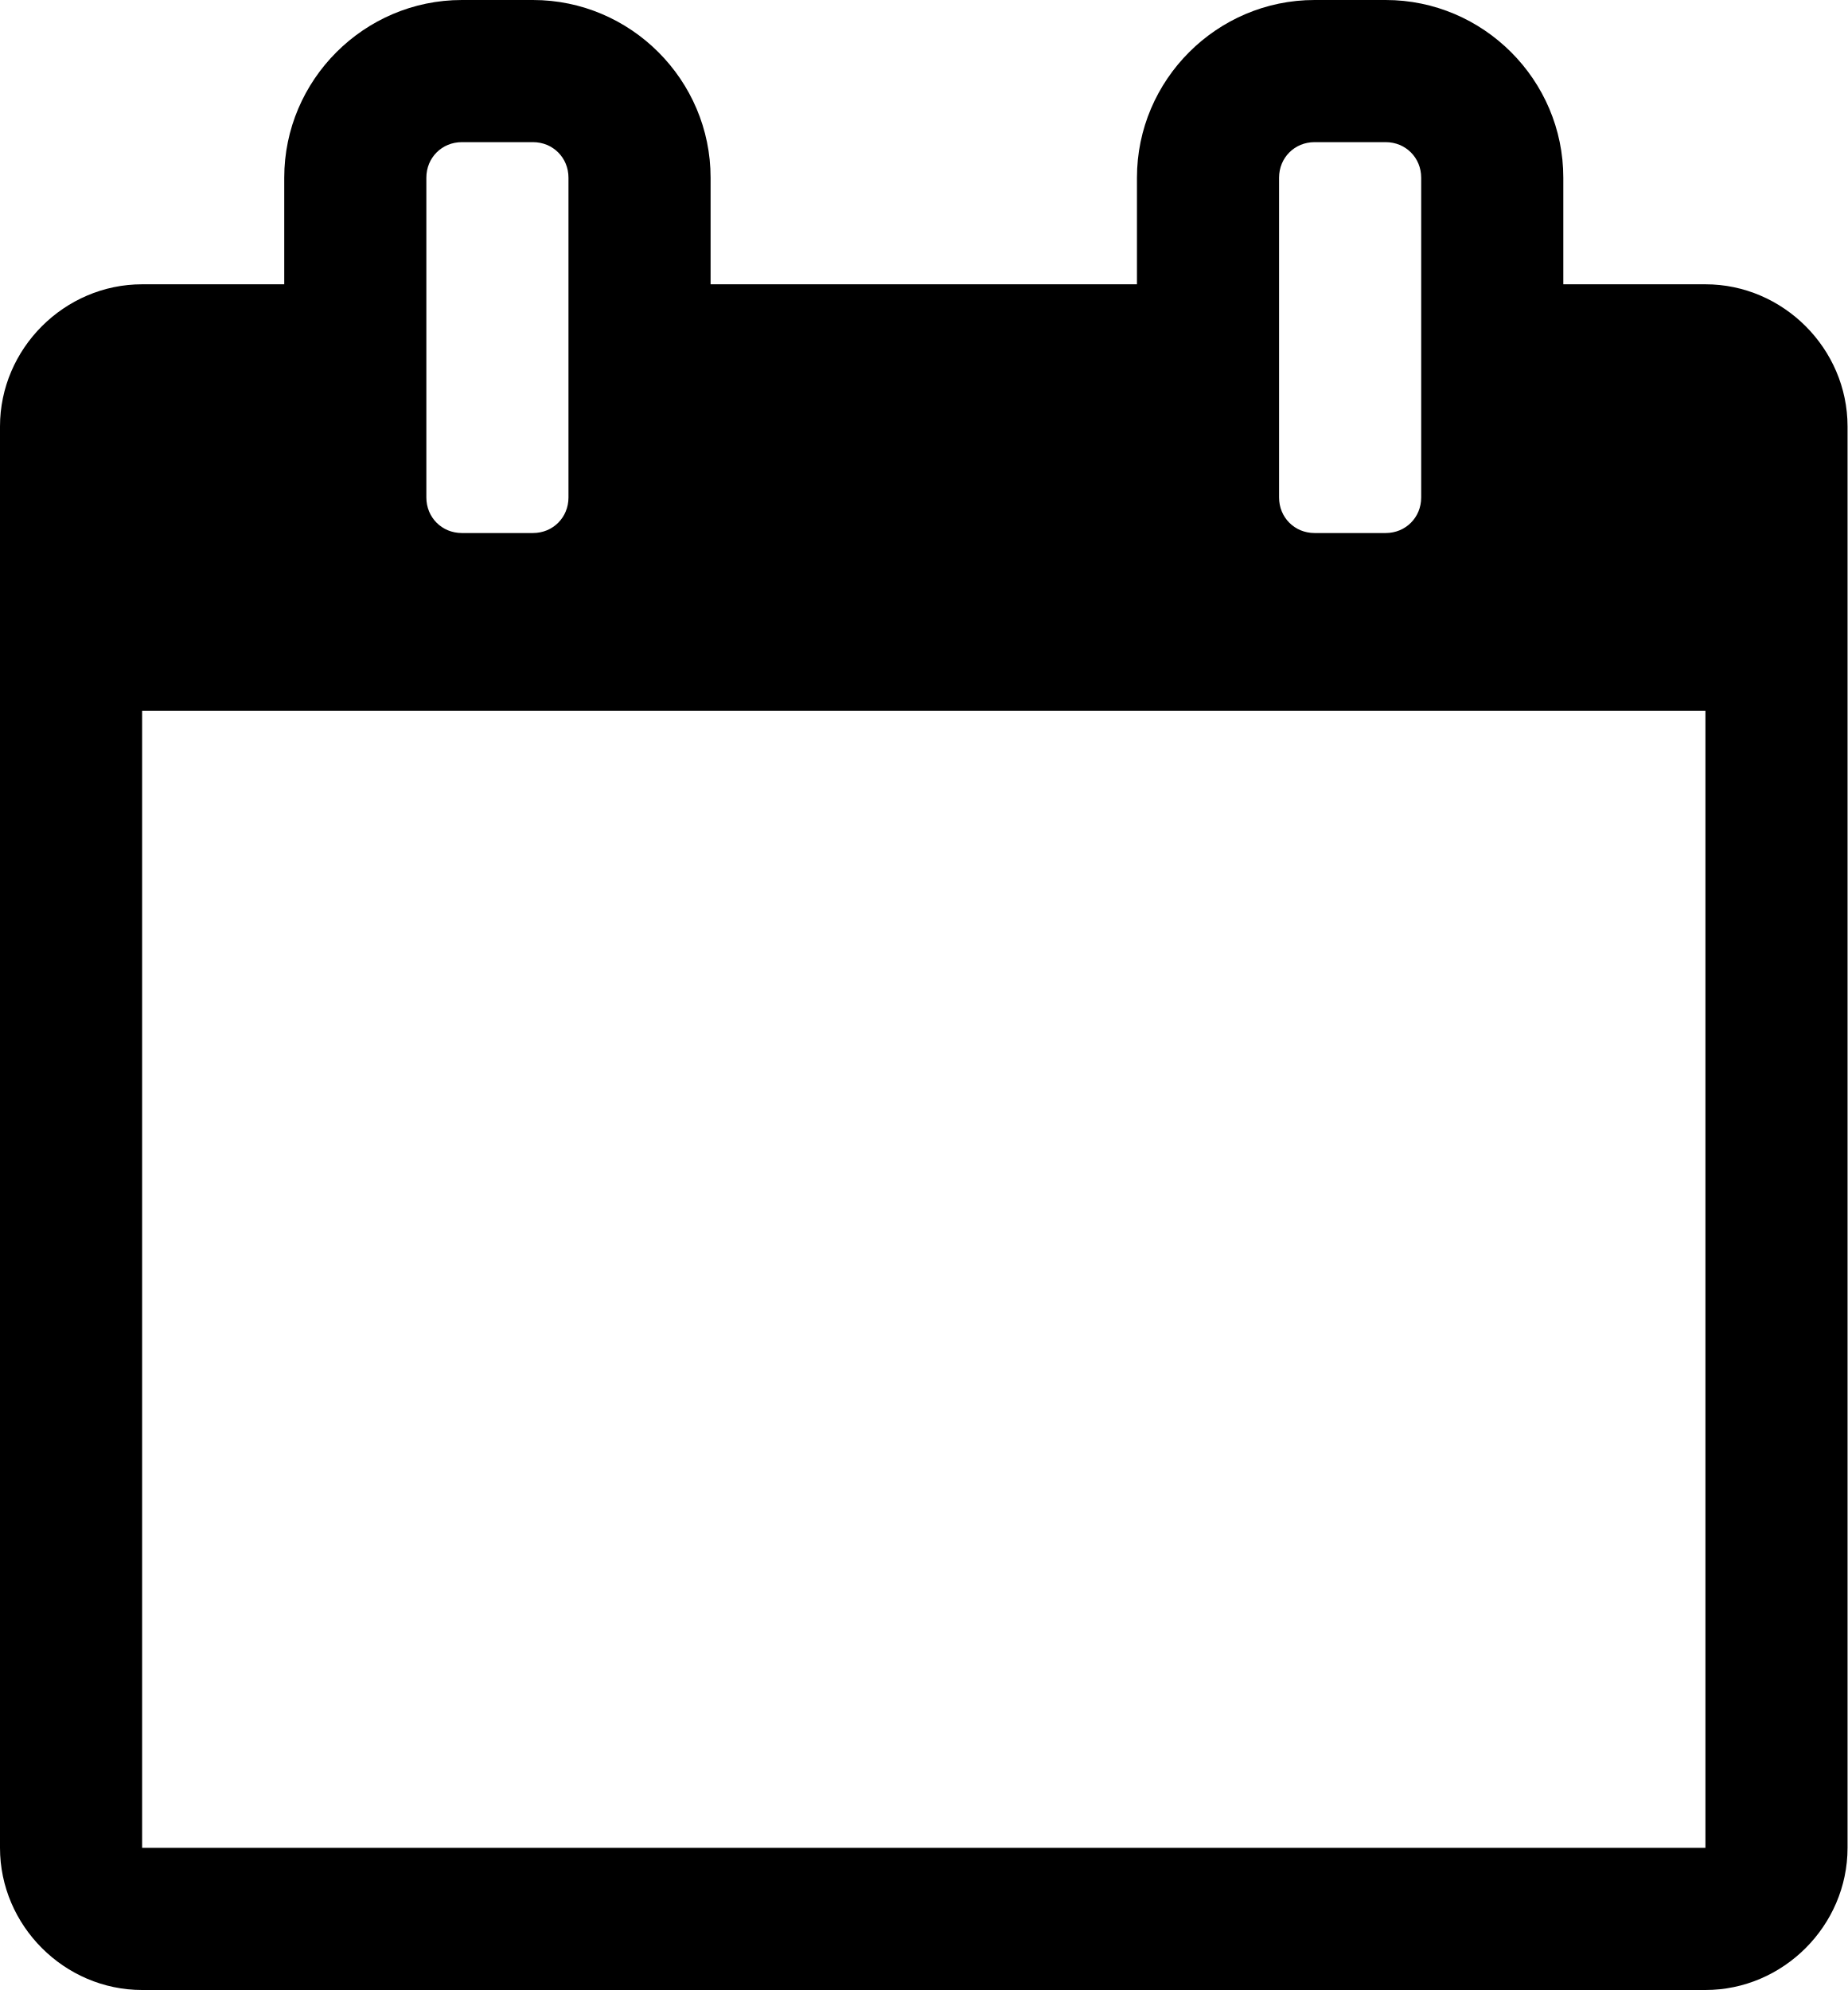
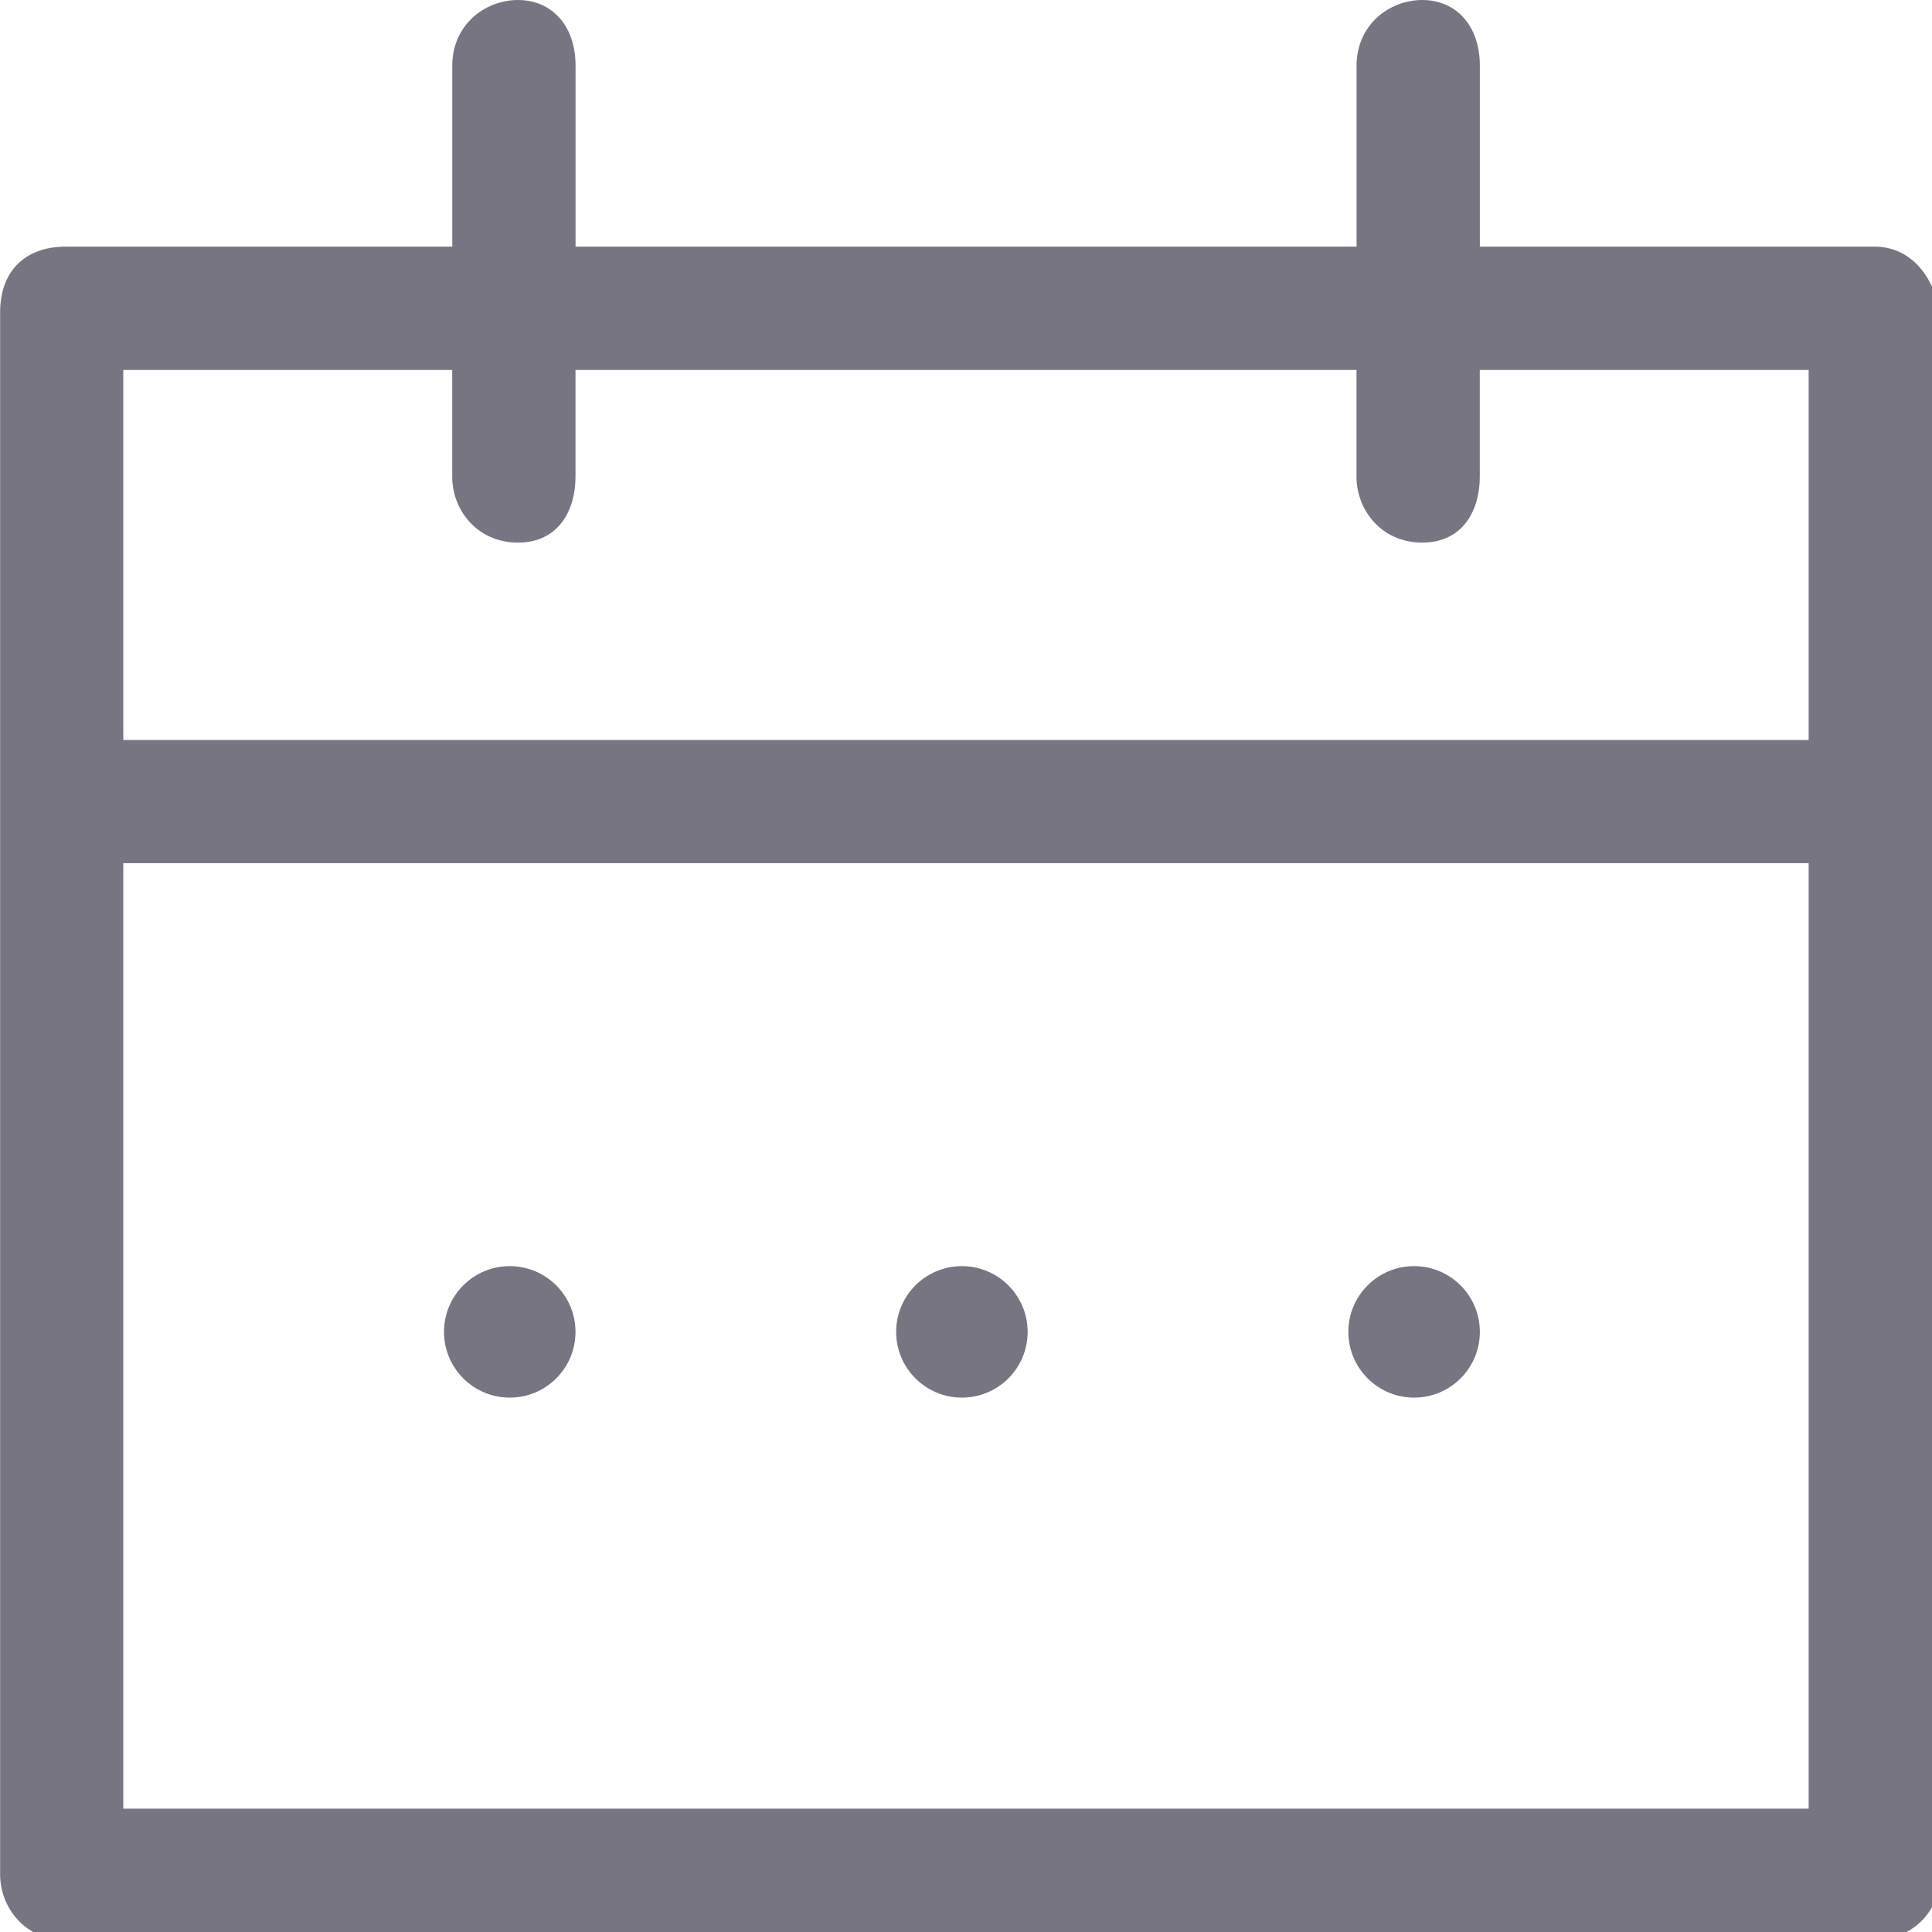
- <svg xmlns="http://www.w3.org/2000/svg" version="1.1" width="26" height="28" viewBox="0 0 26 28">
-   <path d="M2 26h22v-16h-22v16zM8 7v-4.5c0-0.281-0.219-0.5-0.5-0.5h-1c-0.281 0-0.5 0.219-0.5 0.5v4.5c0 0.281 0.219 0.5 0.5 0.5h1c0.281 0 0.5-0.219 0.5-0.5zM20 7v-4.5c0-0.281-0.219-0.5-0.5-0.5h-1c-0.281 0-0.5 0.219-0.5 0.5v4.5c0 0.281 0.219 0.5 0.5 0.5h1c0.281 0 0.5-0.219 0.5-0.5zM26 6v20c0 1.094-0.906 2-2 2h-22c-1.094 0-2-0.906-2-2v-20c0-1.094 0.906-2 2-2h2v-1.5c0-1.375 1.125-2.5 2.5-2.5h1c1.375 0 2.5 1.125 2.5 2.5v1.5h6v-1.5c0-1.375 1.125-2.5 2.5-2.5h1c1.375 0 2.5 1.125 2.5 2.5v1.5h2c1.094 0 2 0.906 2 2z" />
+ <svg xmlns="http://www.w3.org/2000/svg" version="1.1" width="32" height="32" viewBox="0 0 32 32">
+   <path fill="#777582" d="M31.047 4.085h-6.536v-2.996c0-0.681-0.409-1.089-0.953-1.089s-1.089 0.408-1.089 1.089v2.996h-12.936v-2.996c0-0.681-0.409-1.089-0.953-1.089s-1.089 0.408-1.089 1.089v2.996h-6.4c-0.681 0-1.089 0.409-1.089 1.089v25.872c0 0.545 0.408 1.089 1.089 1.089h29.957c0.545 0 1.089-0.409 1.089-1.089v-25.872c-0.136-0.681-0.545-1.089-1.089-1.089zM2.043 6.128h5.447v1.77c0 0.545 0.409 1.089 1.089 1.089s0.953-0.545 0.953-1.089v-1.77h12.936v1.77c0 0.545 0.409 1.089 1.089 1.089s0.953-0.545 0.953-1.089v-1.77h5.447v6.128h-27.915v-6.128zM29.957 29.957h-27.915v-15.66h27.915v15.66z" />
+   <path fill="#777582" d="M9.532 22.060c0 0.602-0.488 1.089-1.089 1.089s-1.089-0.488-1.089-1.089c0-0.602 0.488-1.089 1.089-1.089s1.089 0.488 1.089 1.089z" />
+   <path fill="#777582" d="M17.021 22.060c0 0.602-0.488 1.089-1.089 1.089s-1.089-0.488-1.089-1.089c0-0.602 0.488-1.089 1.089-1.089s1.089 0.488 1.089 1.089z" />
+   <path fill="#777582" d="M24.511 22.060c0 0.602-0.488 1.089-1.089 1.089s-1.089-0.488-1.089-1.089c0-0.602 0.488-1.089 1.089-1.089s1.089 0.488 1.089 1.089z" />
</svg>
